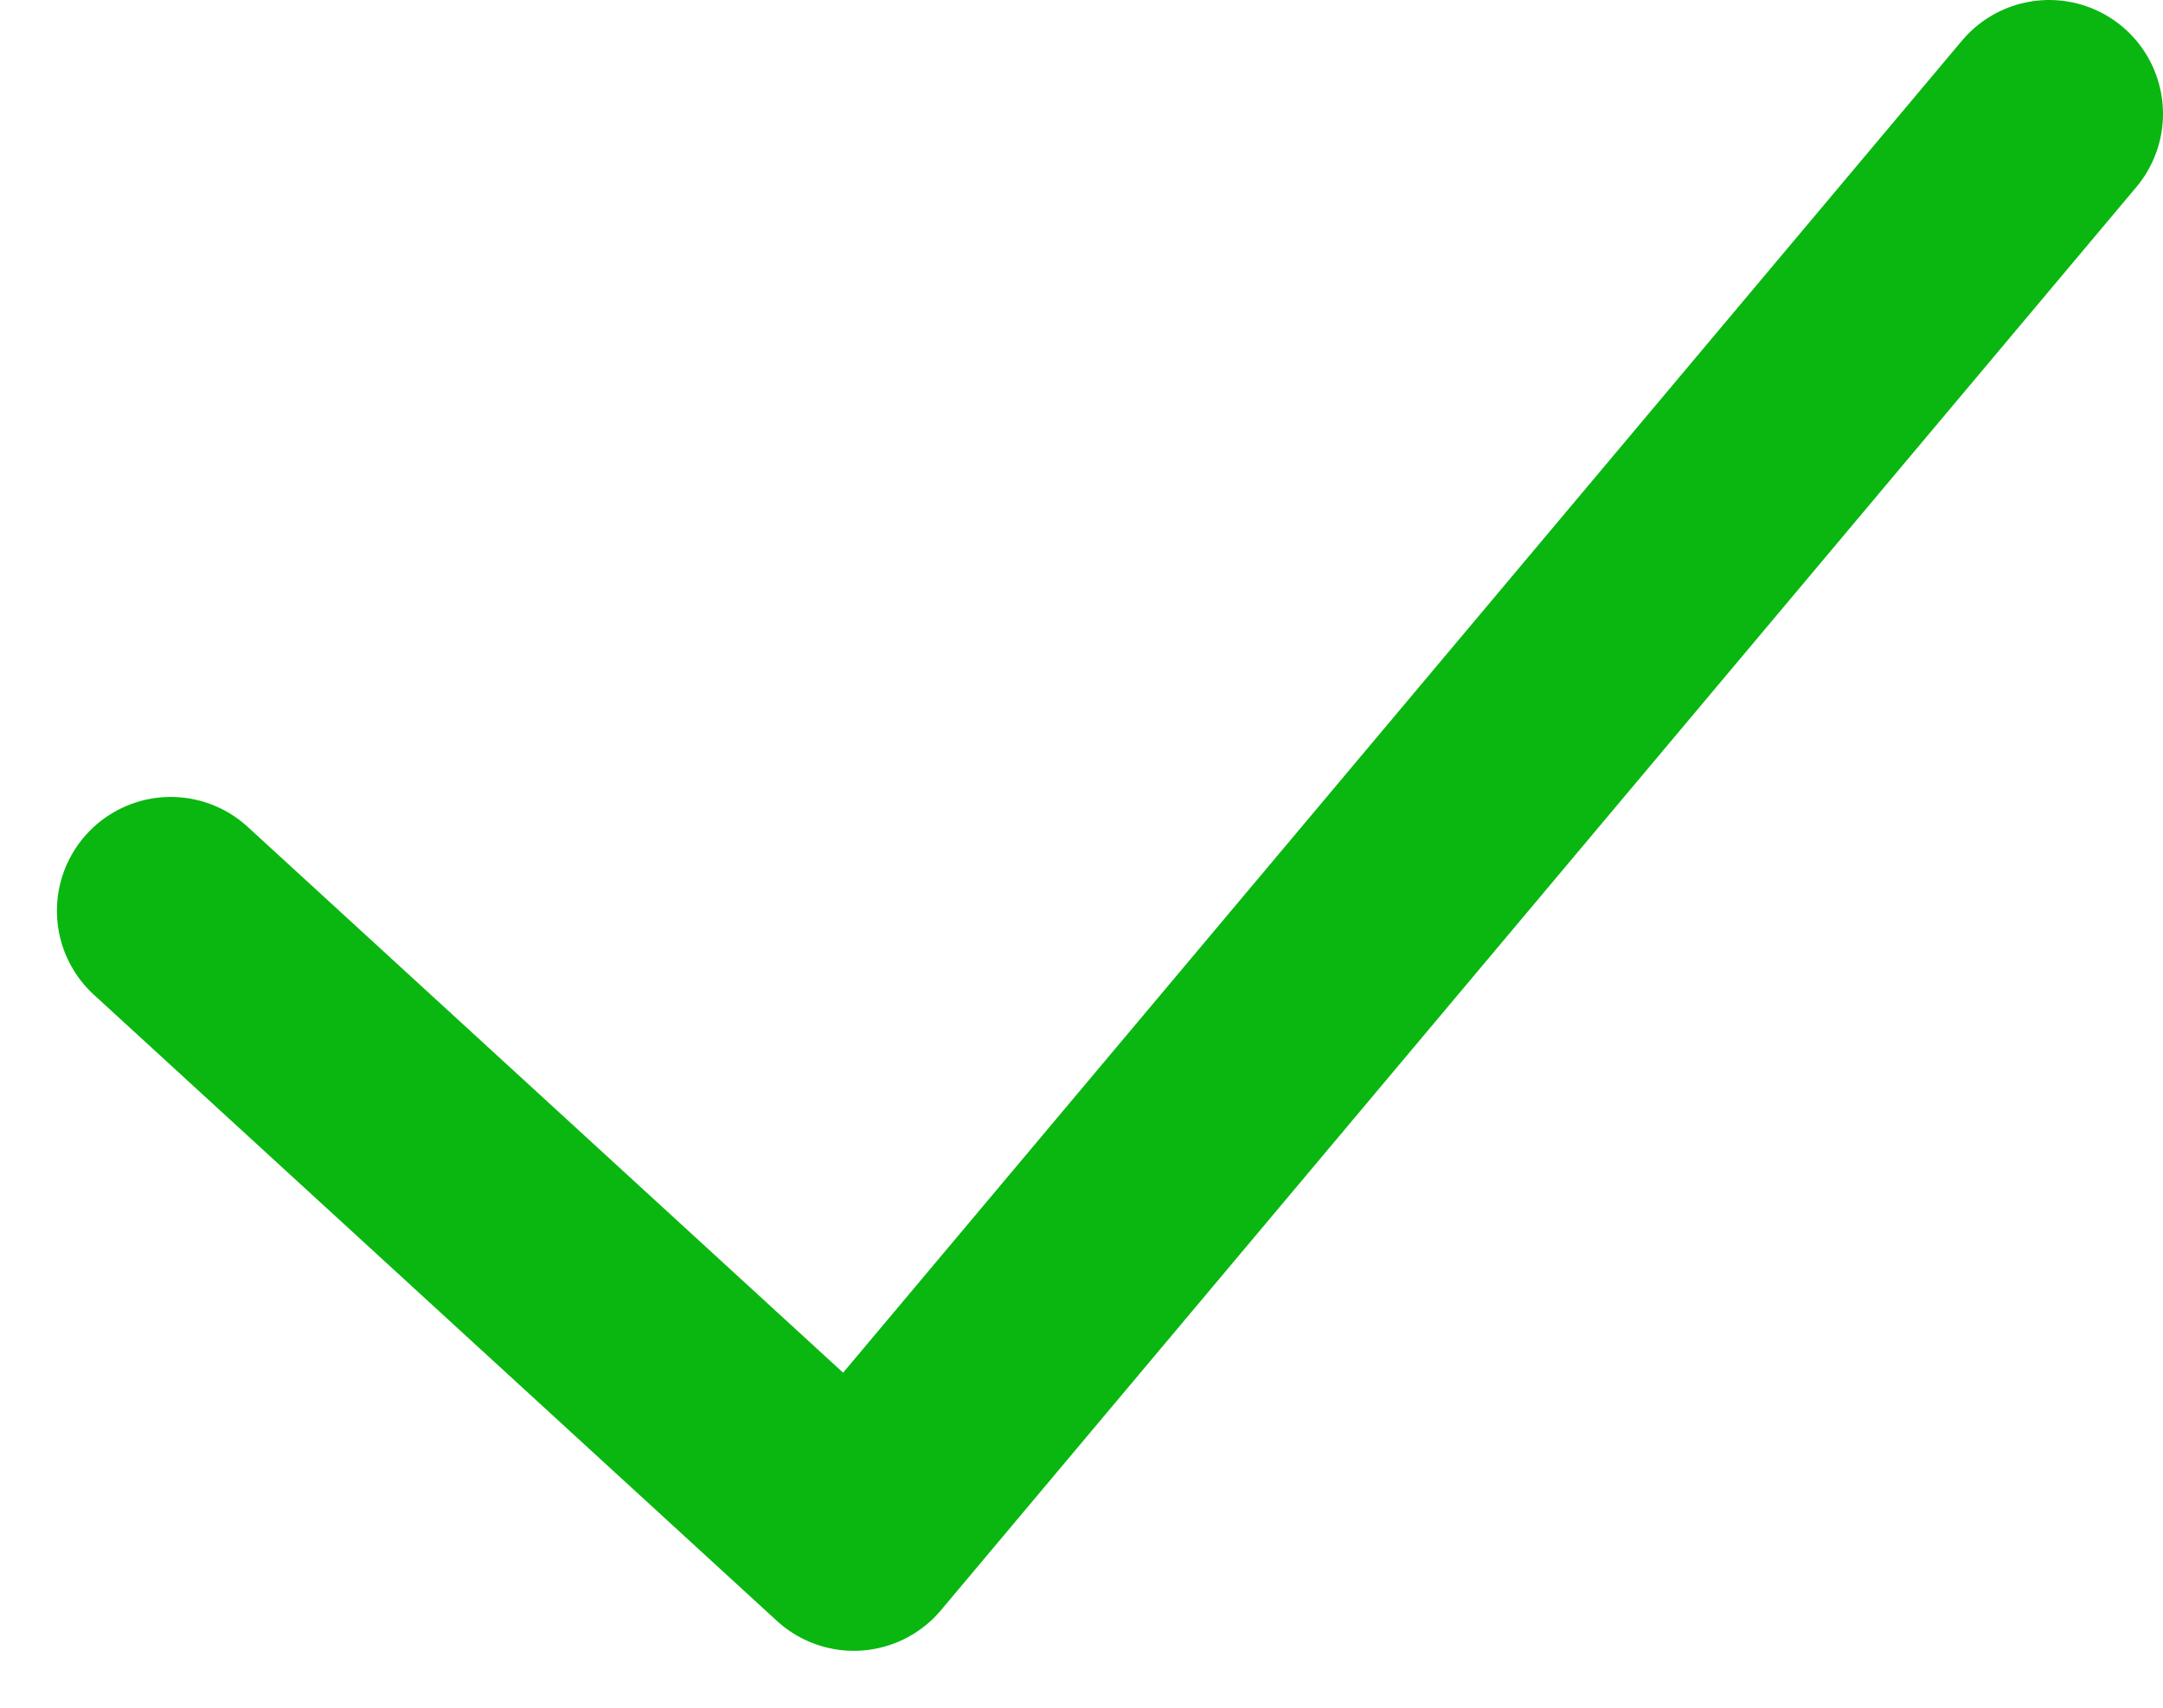
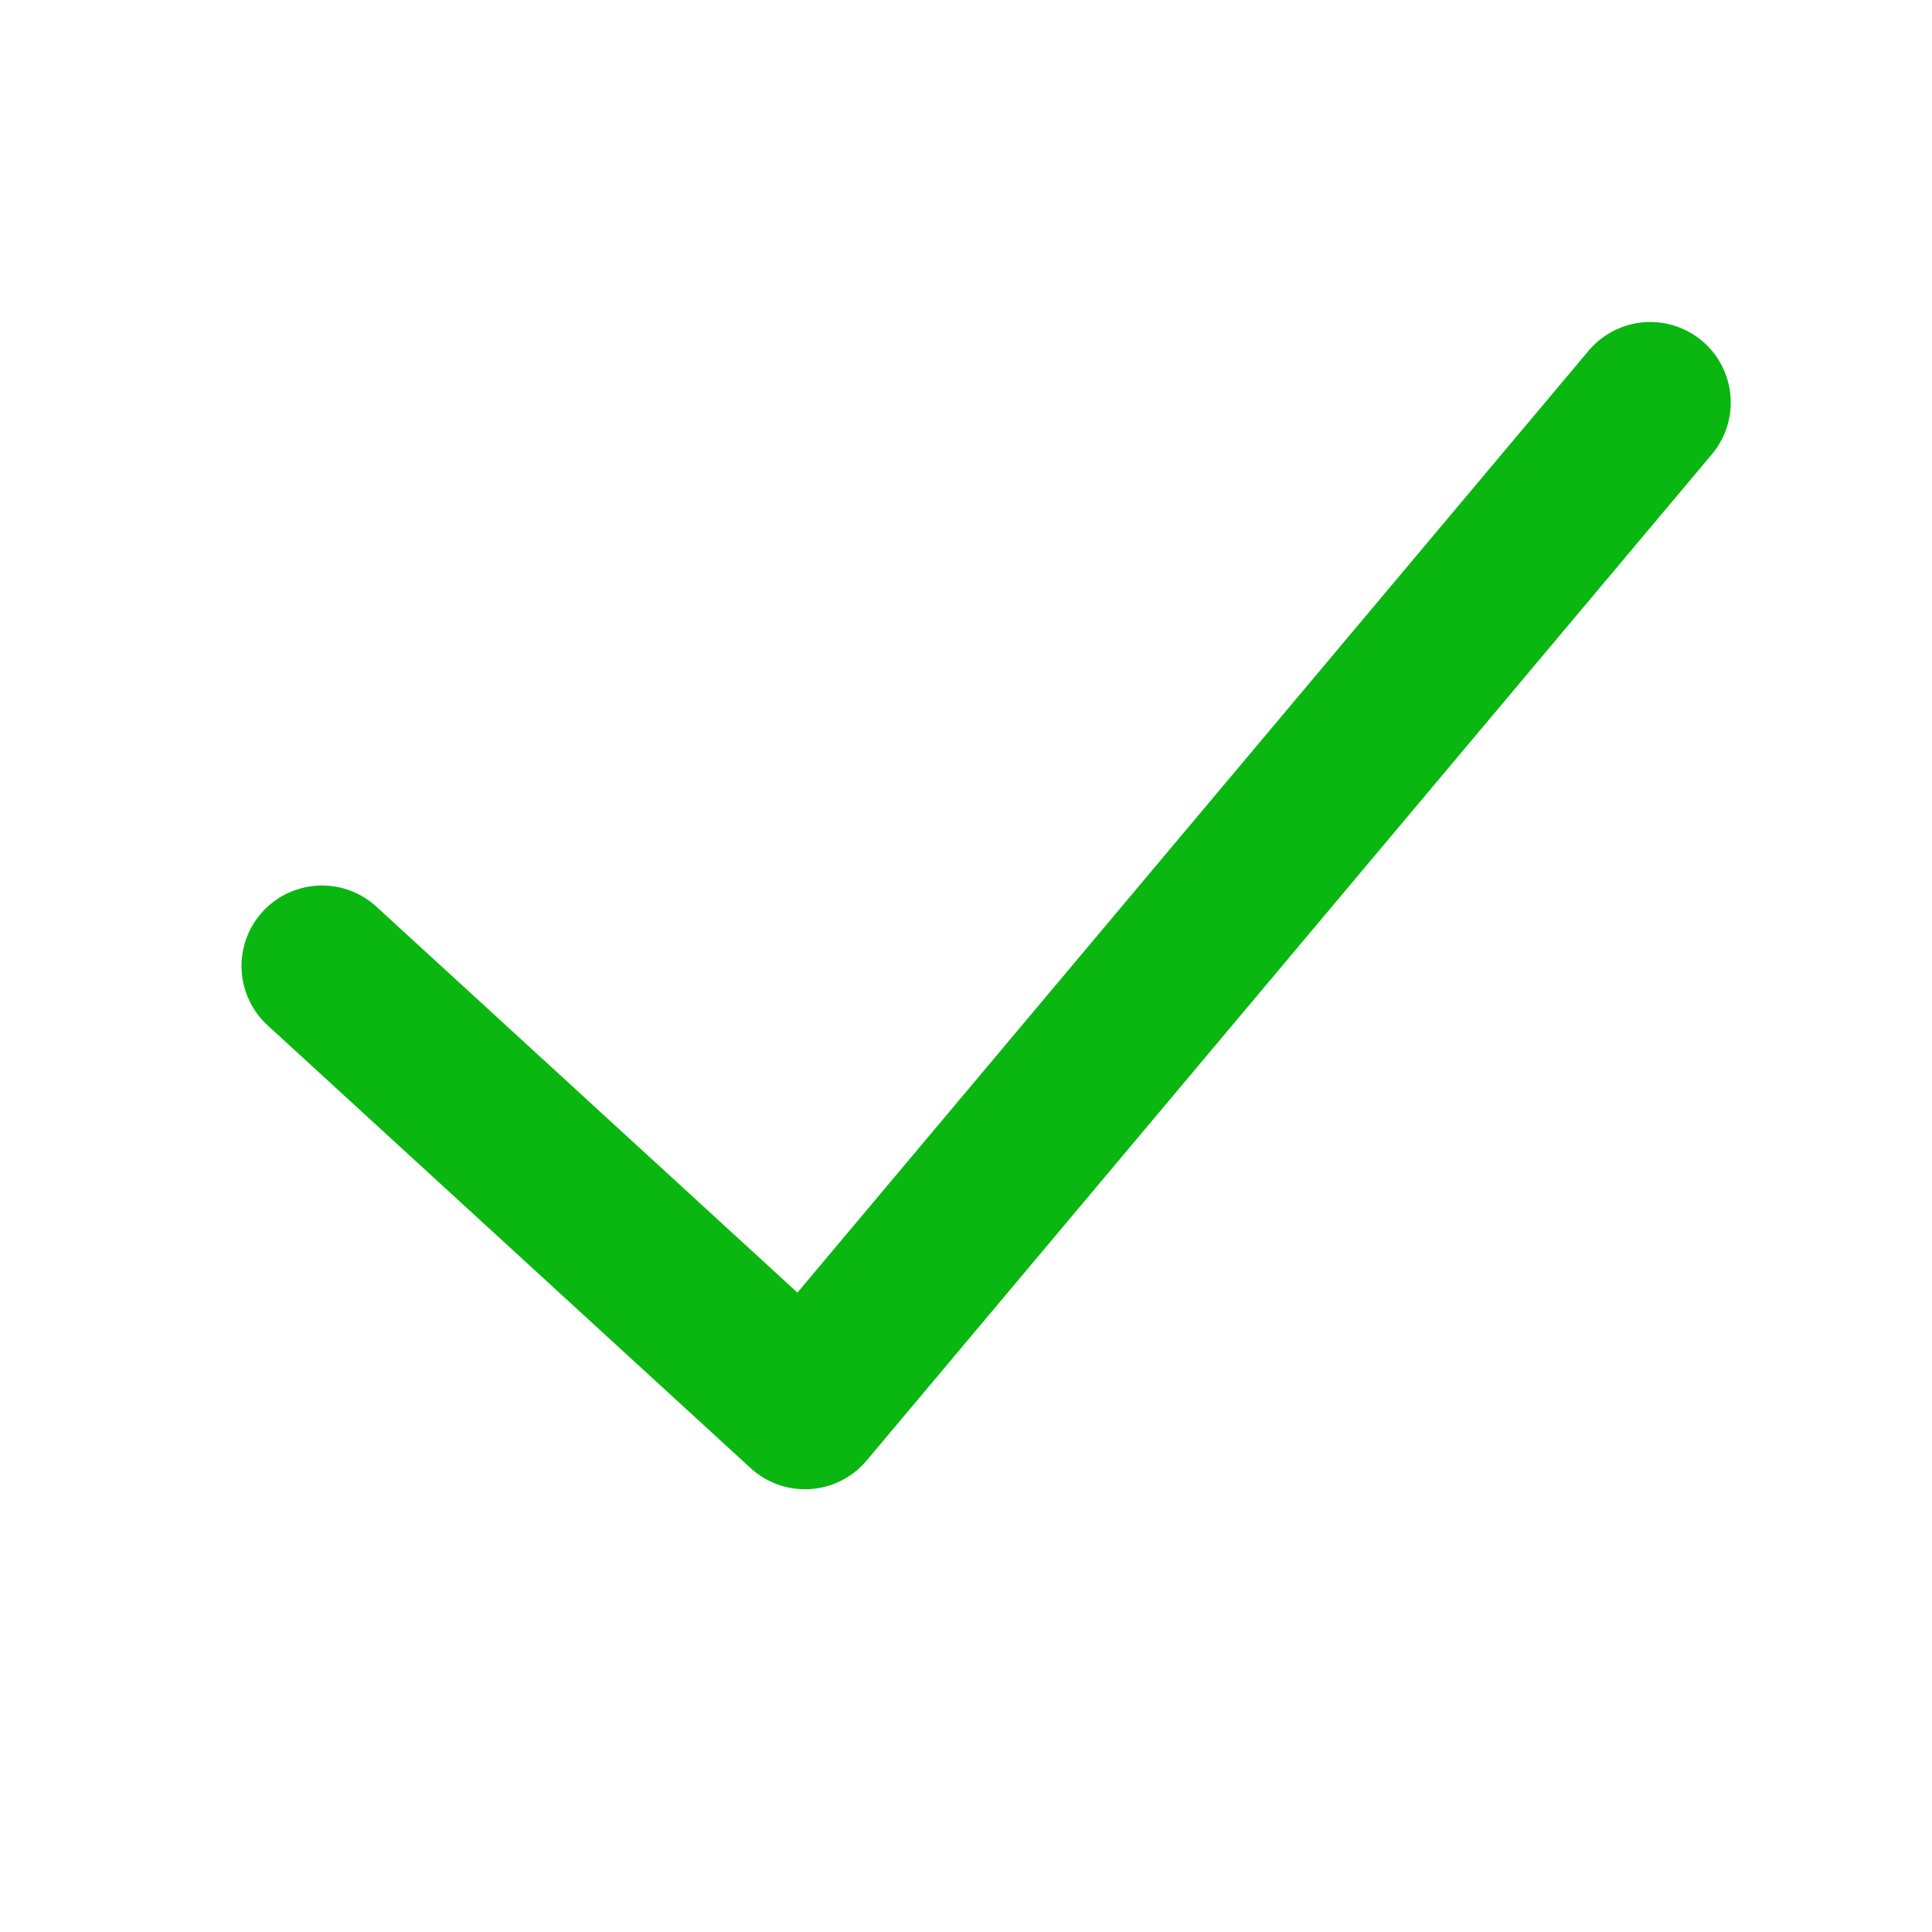
- <svg xmlns="http://www.w3.org/2000/svg" width="19" height="15" viewBox="0 0 19 15" fill="none">
-   <path d="M1.5 8L7.5 13.5L18 1" stroke="#09B710" stroke-width="2" stroke-linecap="round" stroke-linejoin="round" />
+ <svg xmlns="http://www.w3.org/2000/svg" width="24" height="24" viewBox="0 0 24 24" fill="none">
+   <path d="M4 12L10 17.5L20.5 5" stroke="#09B710" style="stroke:#09B710;stroke:color(display-p3 0.035 0.719 0.063);stroke-opacity:1;" stroke-width="2" stroke-linecap="round" stroke-linejoin="round" />
</svg>
